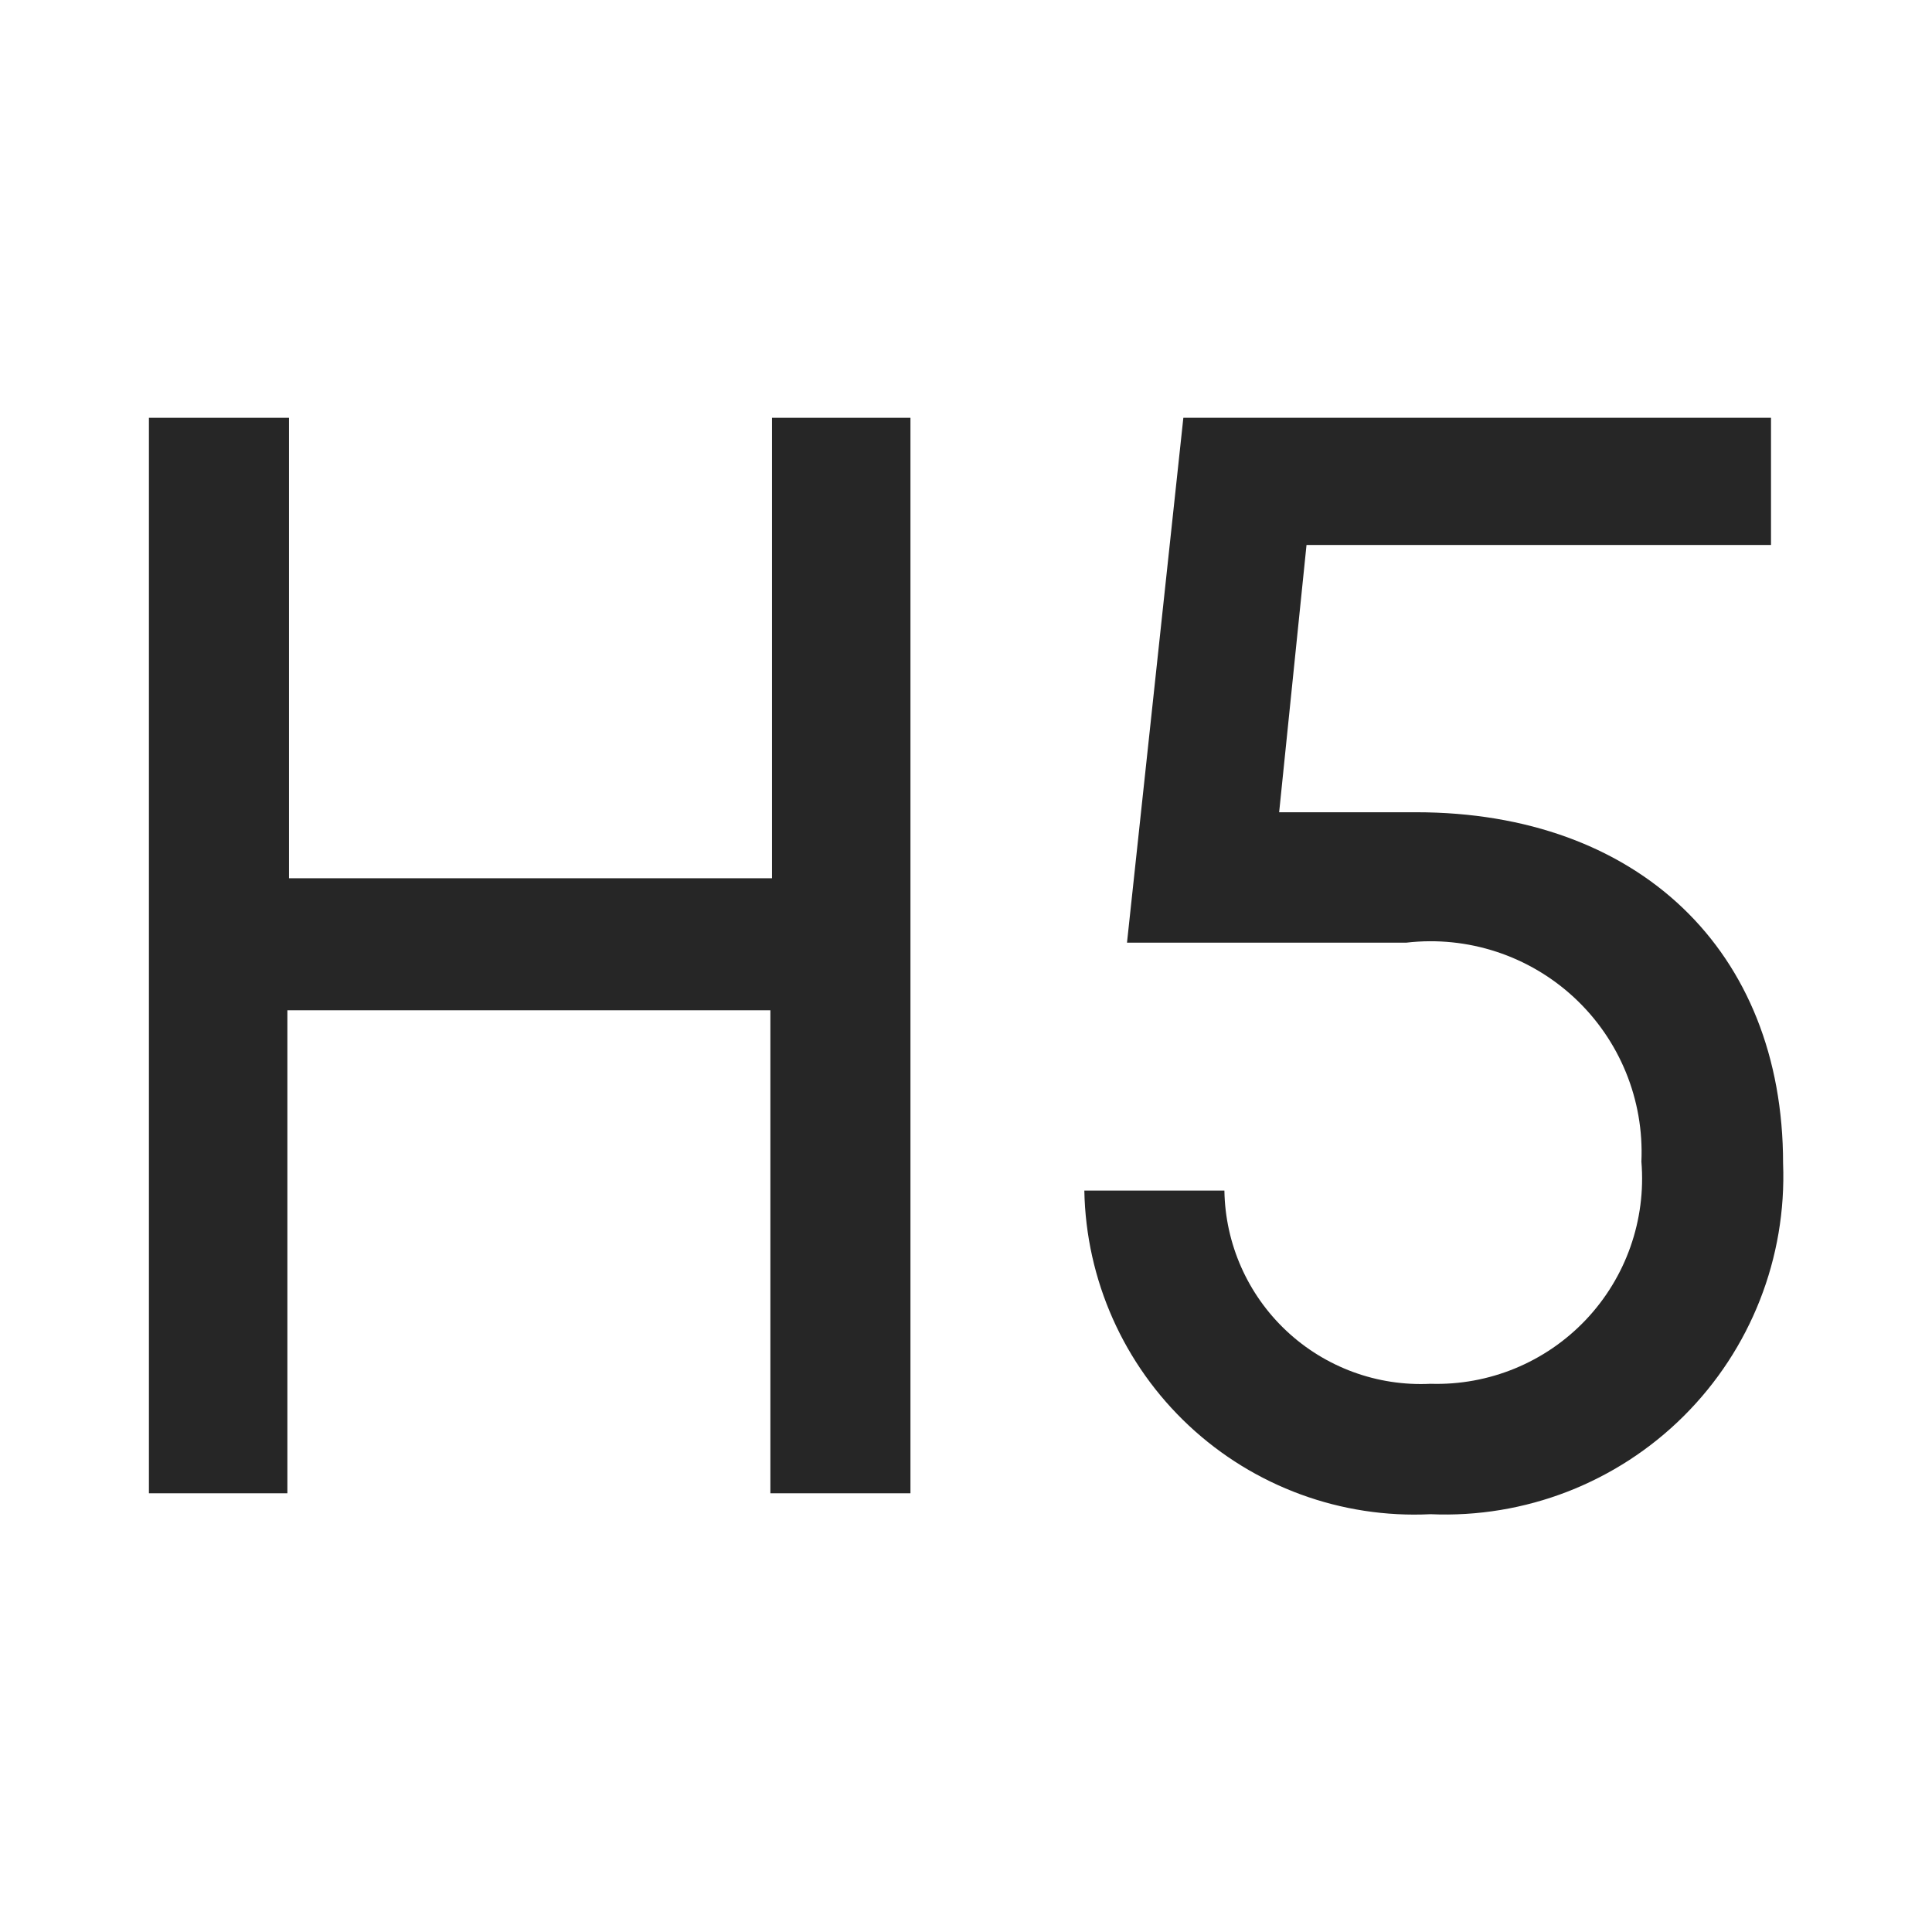
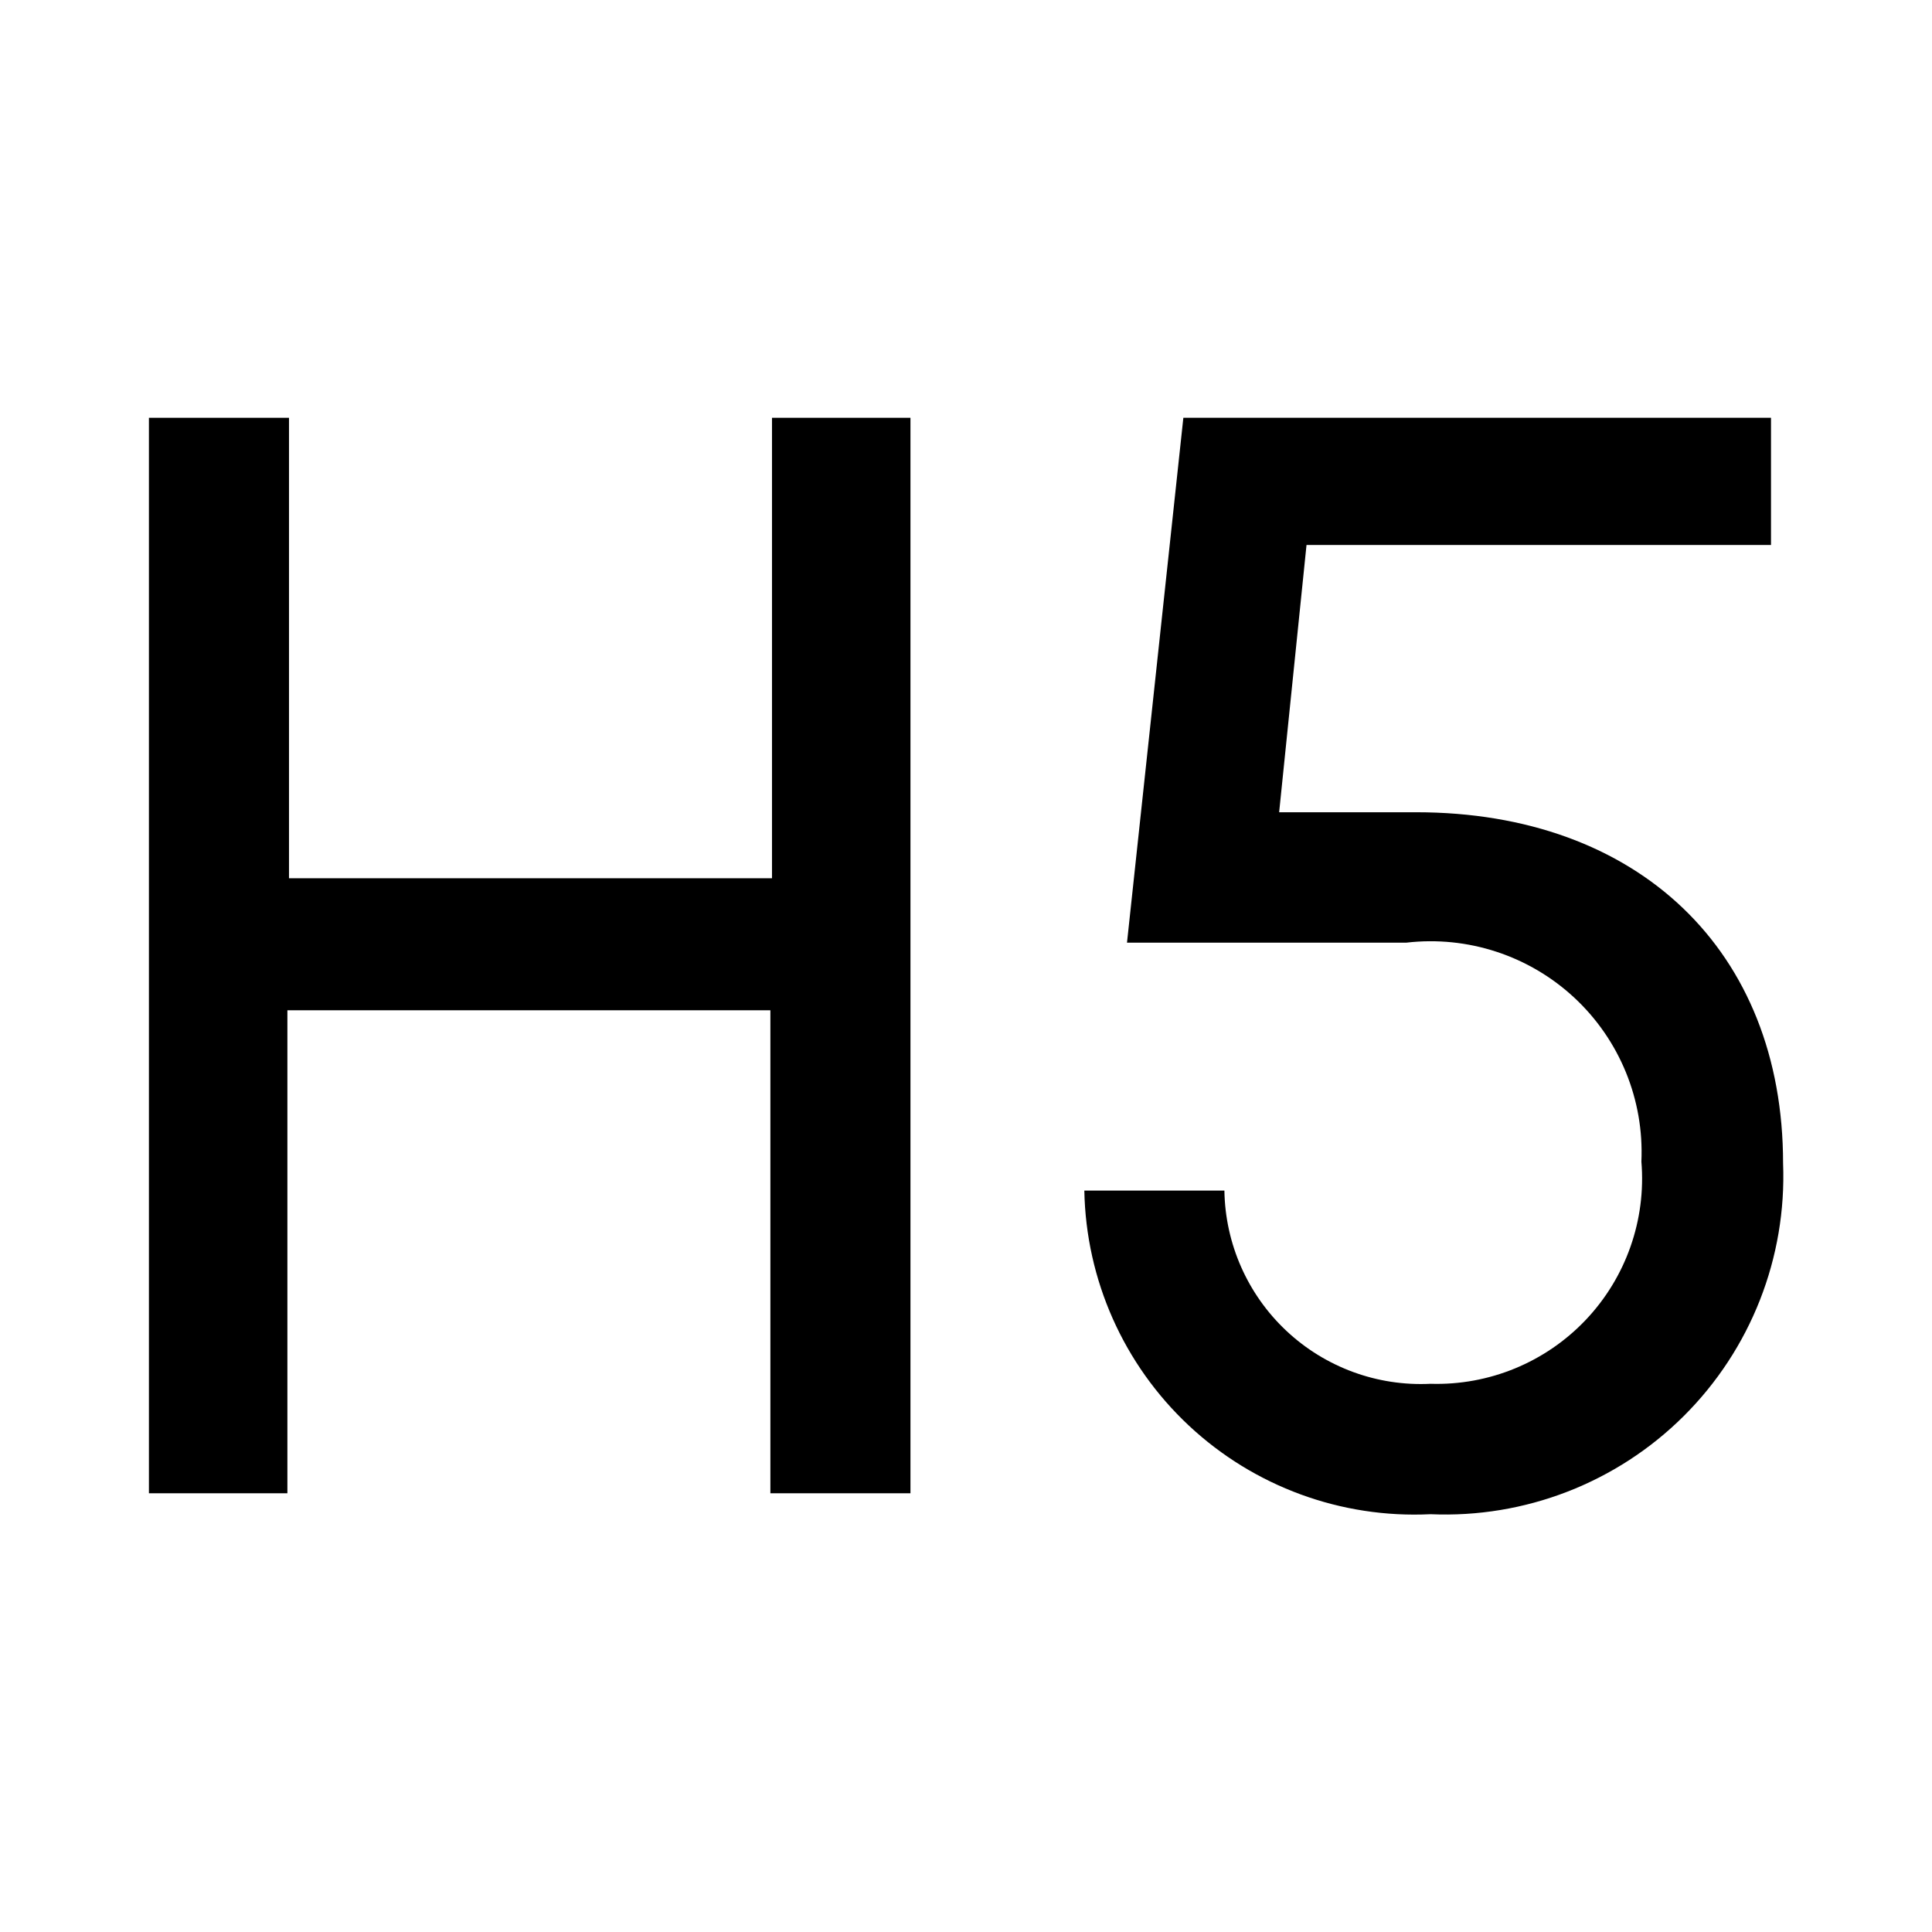
<svg xmlns="http://www.w3.org/2000/svg" id="Ebene_1" data-name="Ebene 1" viewBox="0 0 24 24">
-   <defs>
-     <style>.cls-1{fill:#262626;}</style>
-   </defs>
+   <defs />
  <path class="cls-1" d="M11.31,5.19V18.55H9.57v-6h-6v6H1.85V5.19H3.59v5.72h6V5.19Z" />
  <path class="cls-1" d="M13.47,14.79h1.74a2.44,2.44,0,0,0,2.56,2.4,2.55,2.55,0,0,0,2.62-2.76,2.62,2.62,0,0,0-2.92-2.72H14l.7-6.52H22V6.77H16.23l-.34,3.32h1.7c2.76,0,4.56,1.72,4.56,4.36a4.2,4.2,0,0,1-4.38,4.36A4.1,4.1,0,0,1,13.47,14.79Z" />
</svg>
